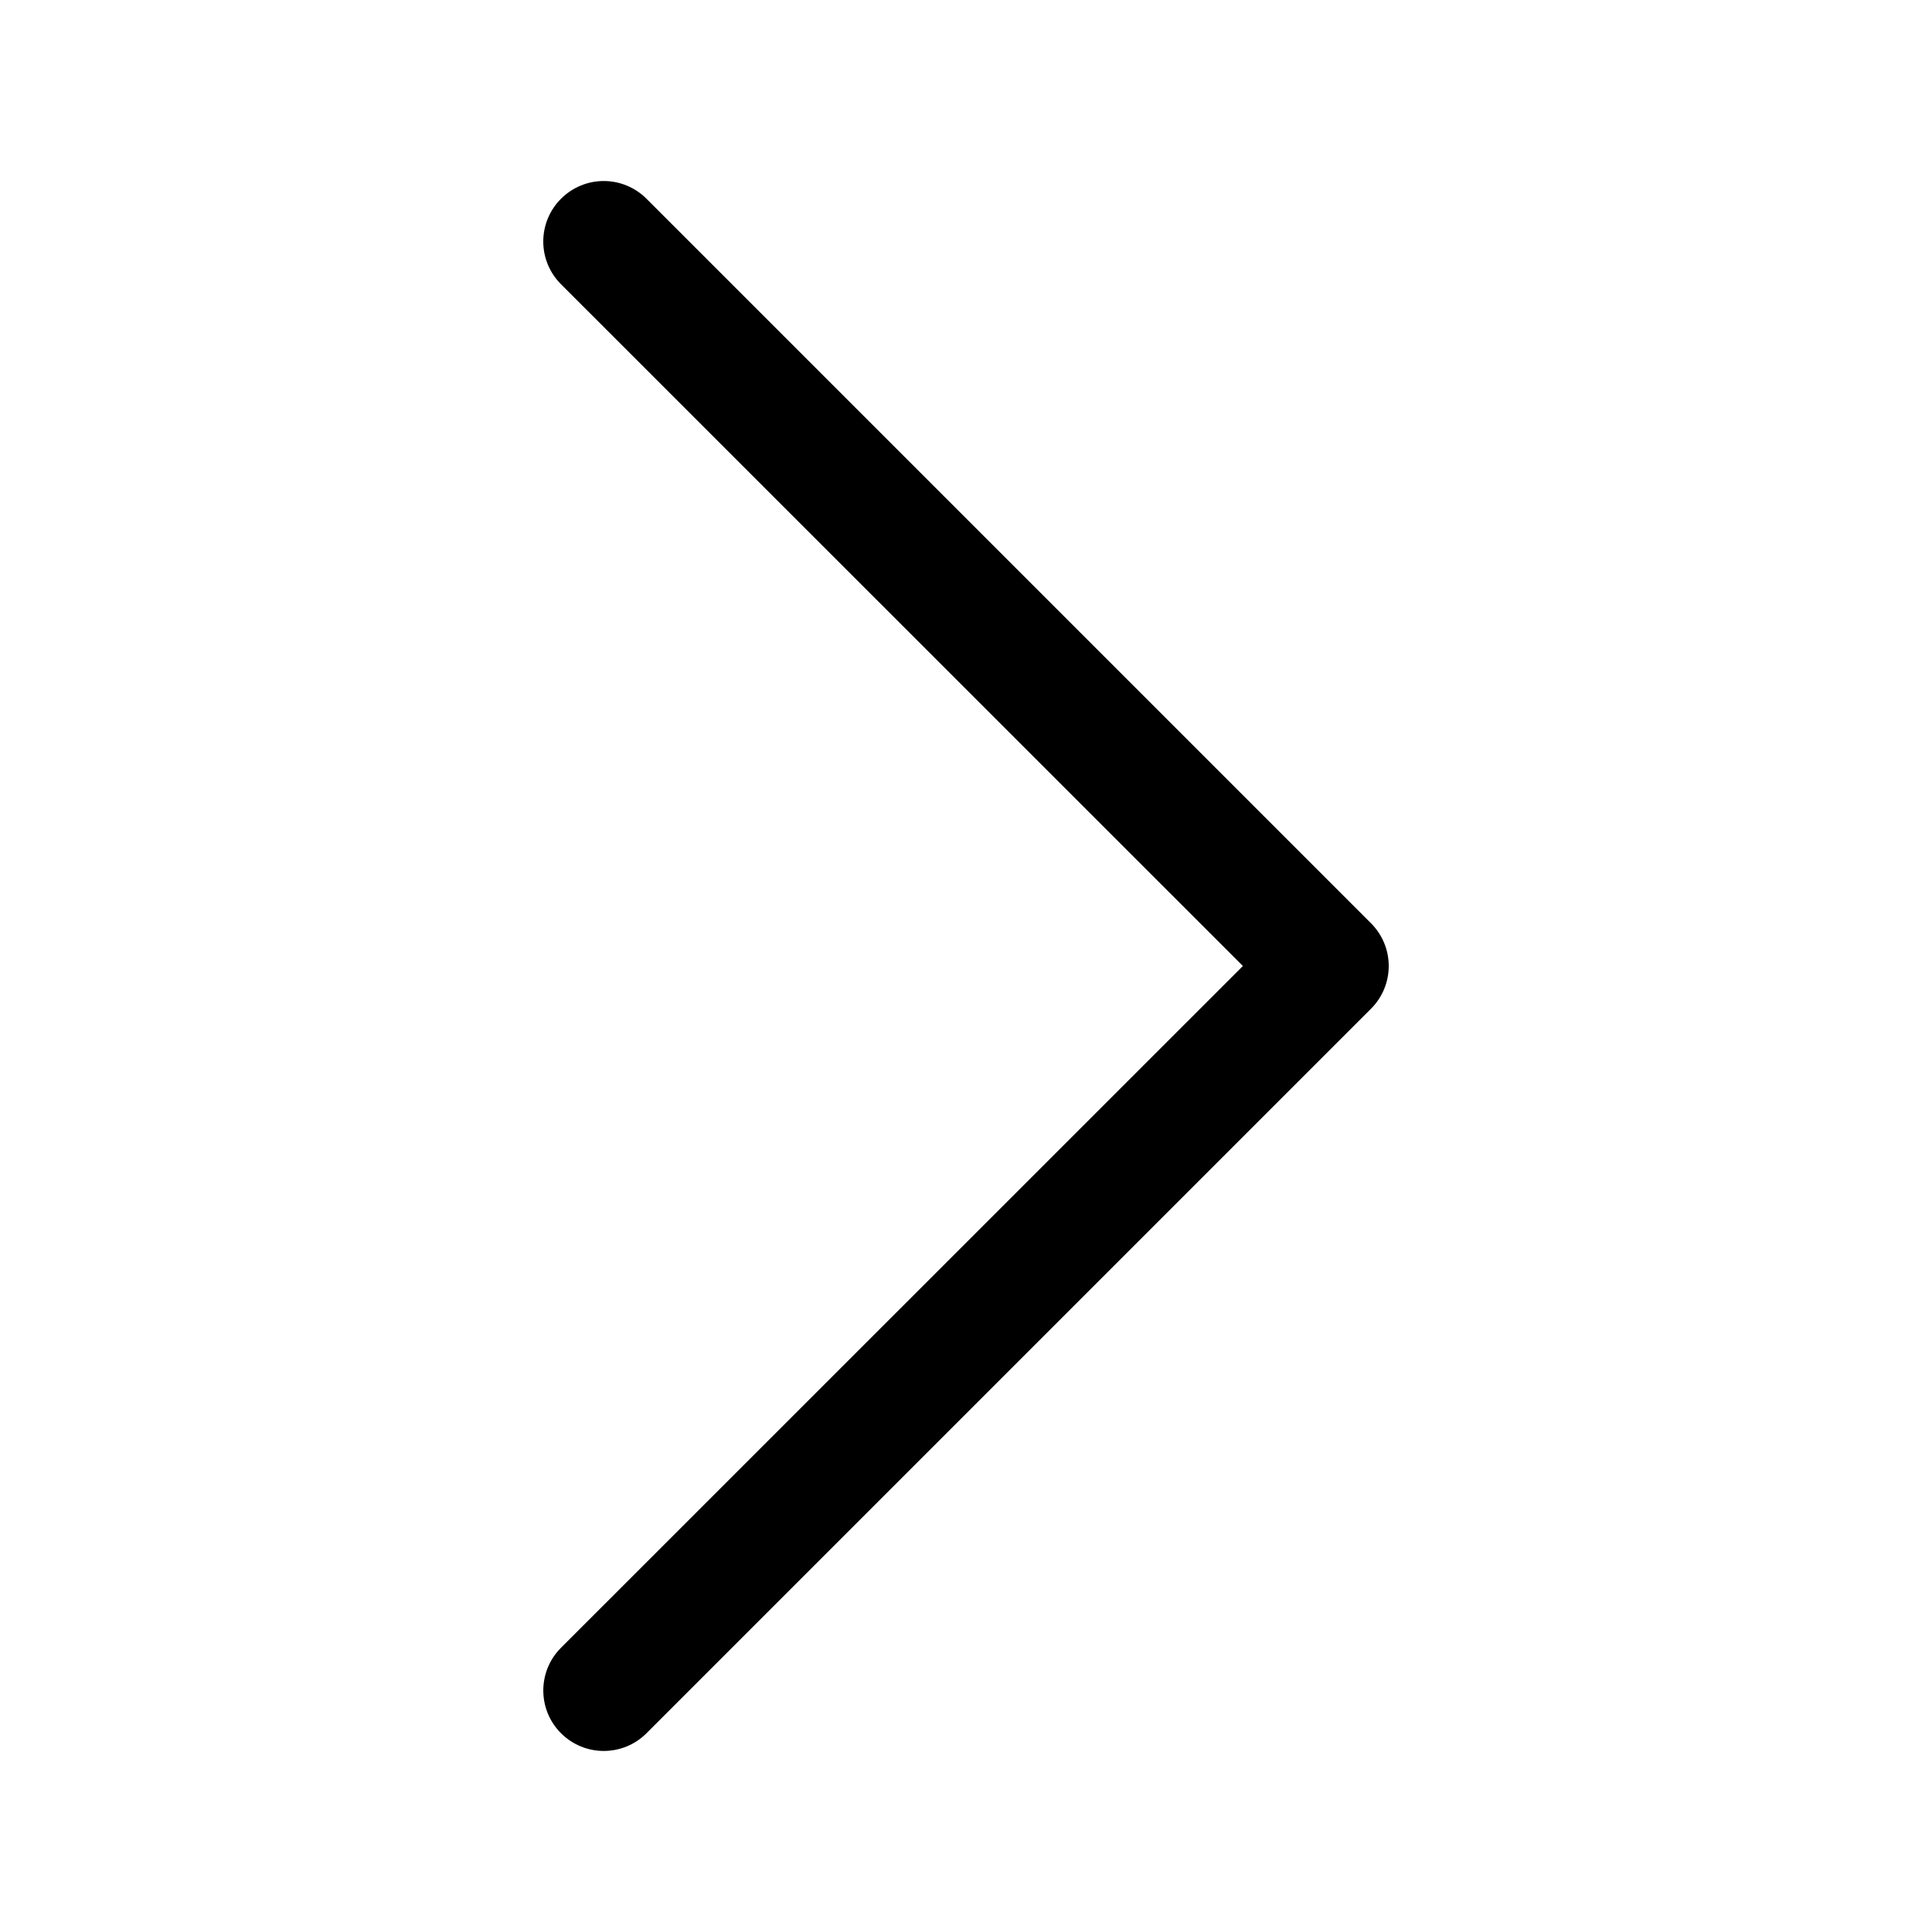
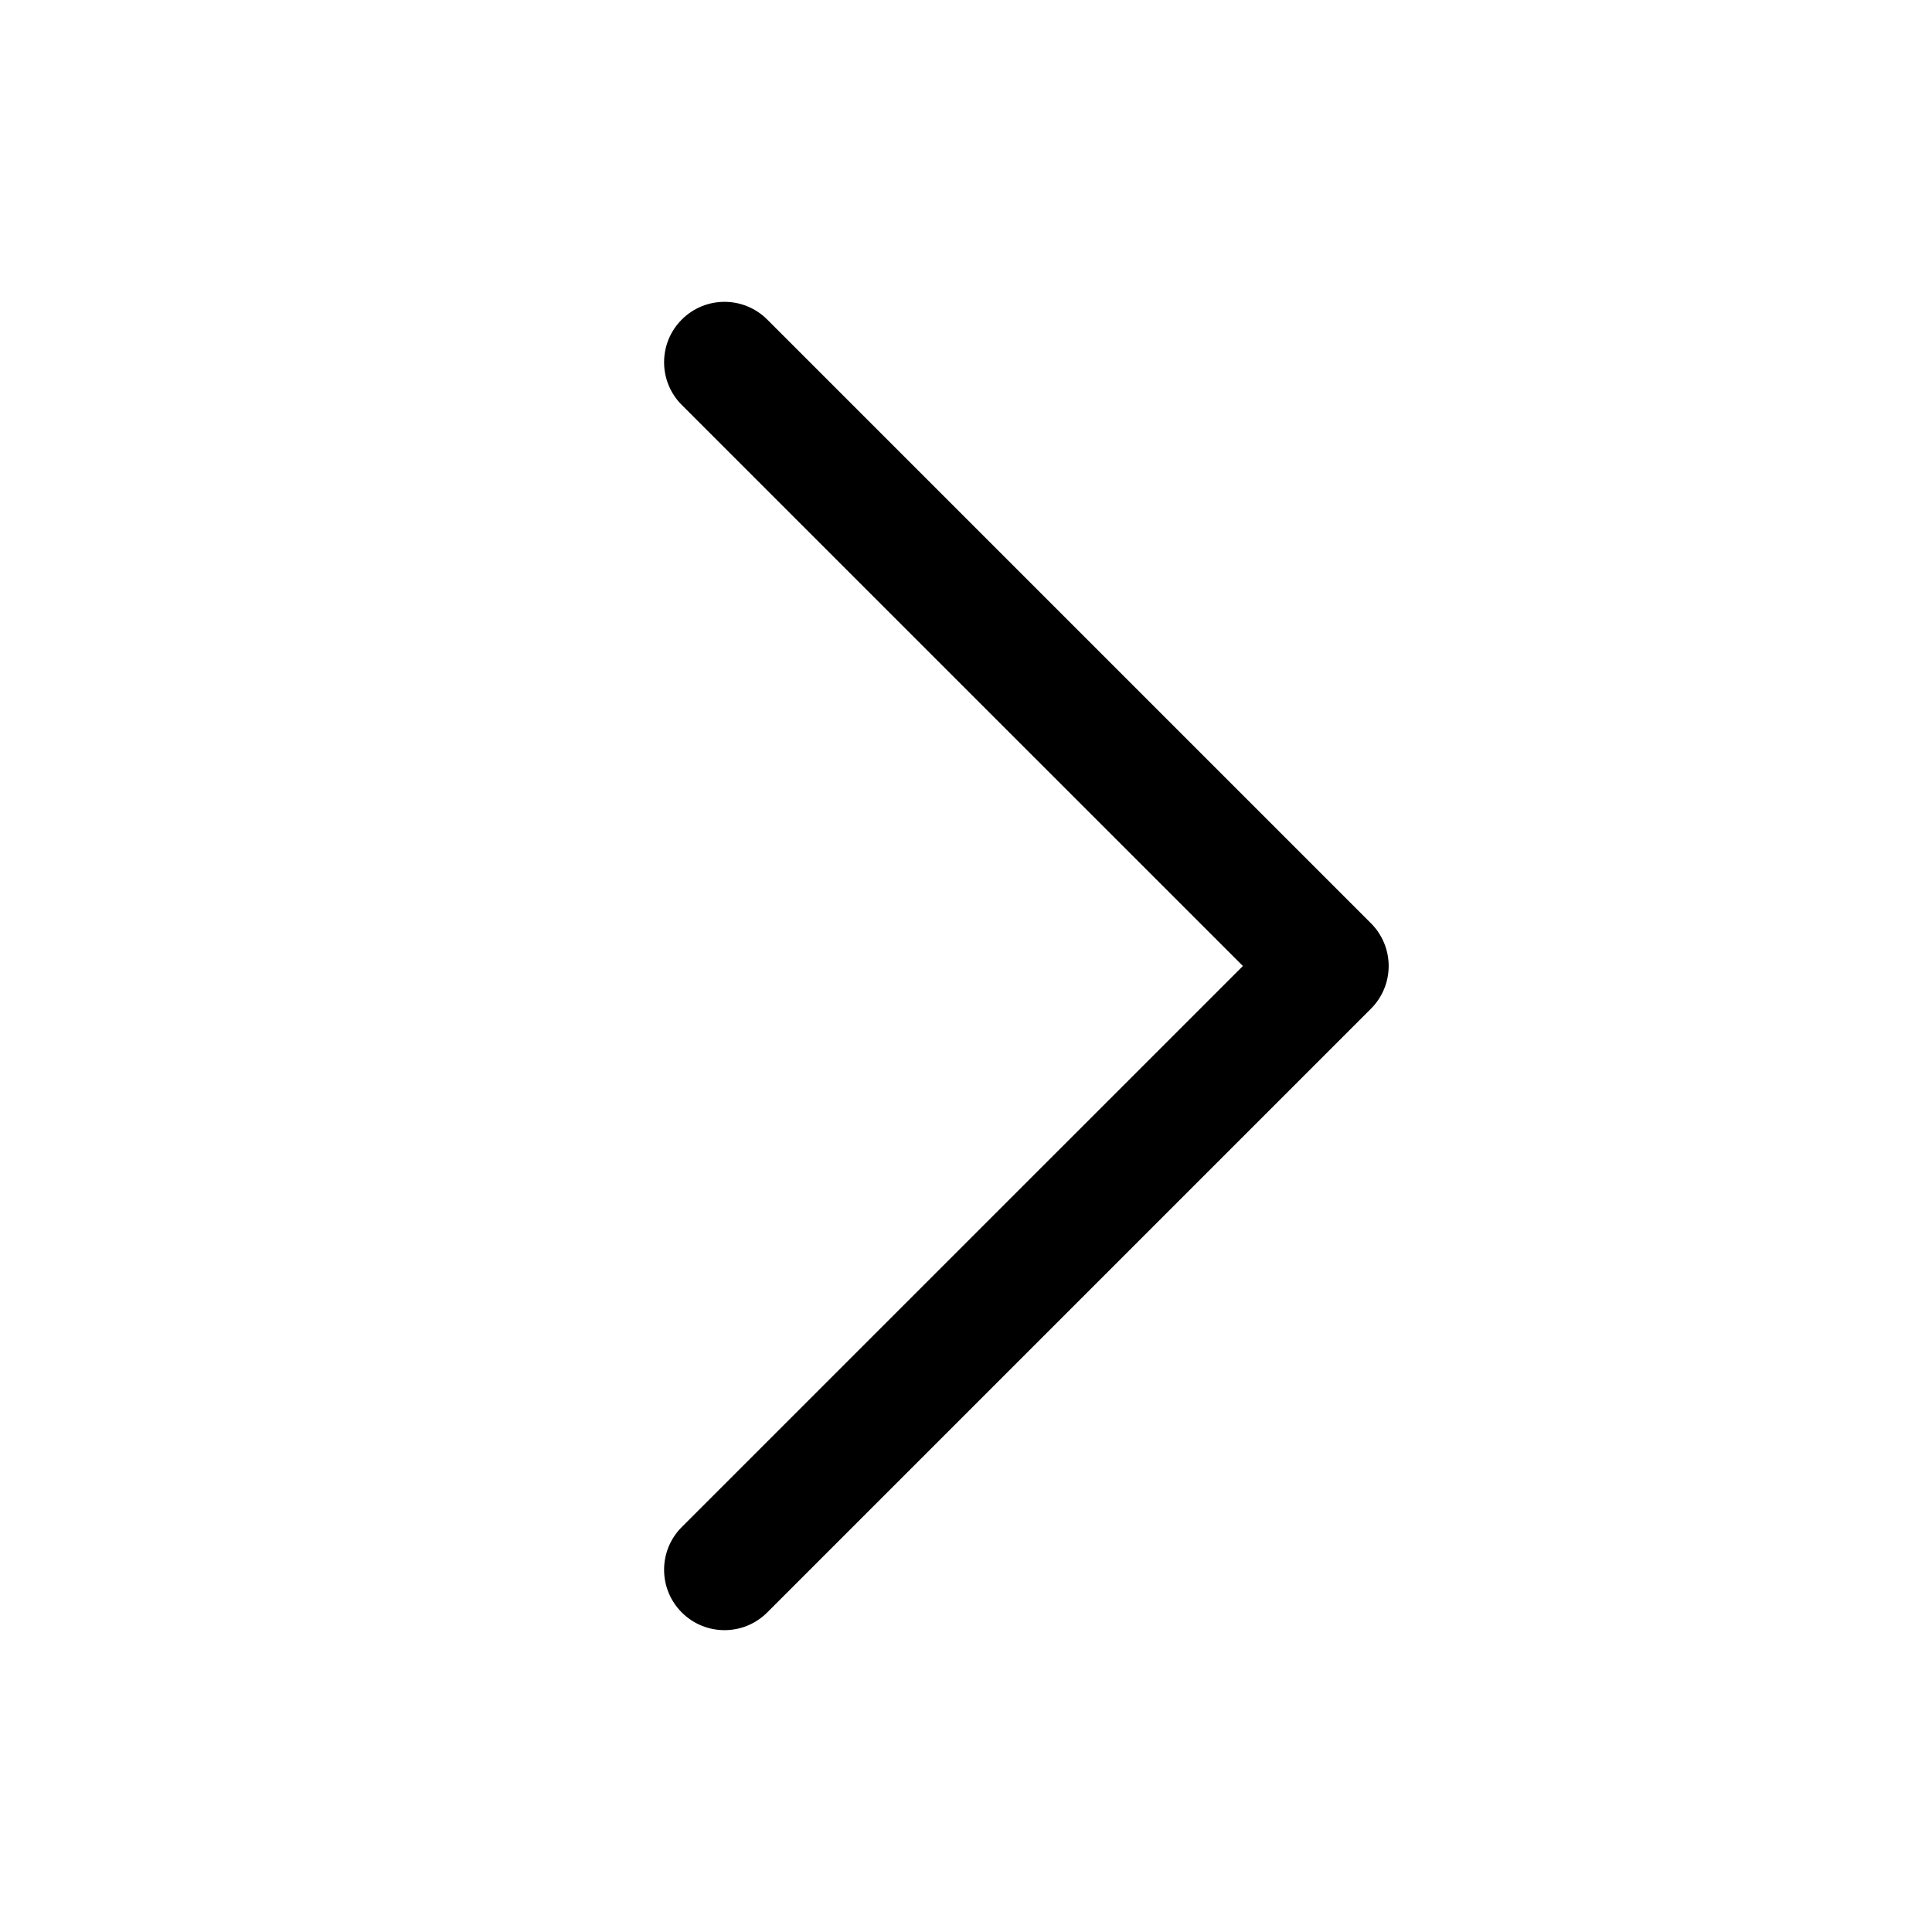
- <svg xmlns="http://www.w3.org/2000/svg" width="16" height="16" fill="currentColor" class="bi bi-chevron-right" viewBox="0 0 16 16">
-   <path fill-rule="evenodd" d="M4.646 1.646a.5.5 0 0 1 .708 0l6 6a.5.5 0 0 1 0 .708l-6 6a.5.5 0 0 1-.708-.708L10.293 8 4.646 2.354a.5.5 0 0 1 0-.708" />
+ <svg xmlns="http://www.w3.org/2000/svg" viewBox="0 0 256 256" fill="currentColor">
+   <path d="M181.66,133.66l-80,80a8,8,0,0,1-11.32-11.32L164.69,128,90.34,53.66a8,8,0,0,1,11.32-11.32l80,80A8,8,0,0,1,181.66,133.66Z" />
</svg>
